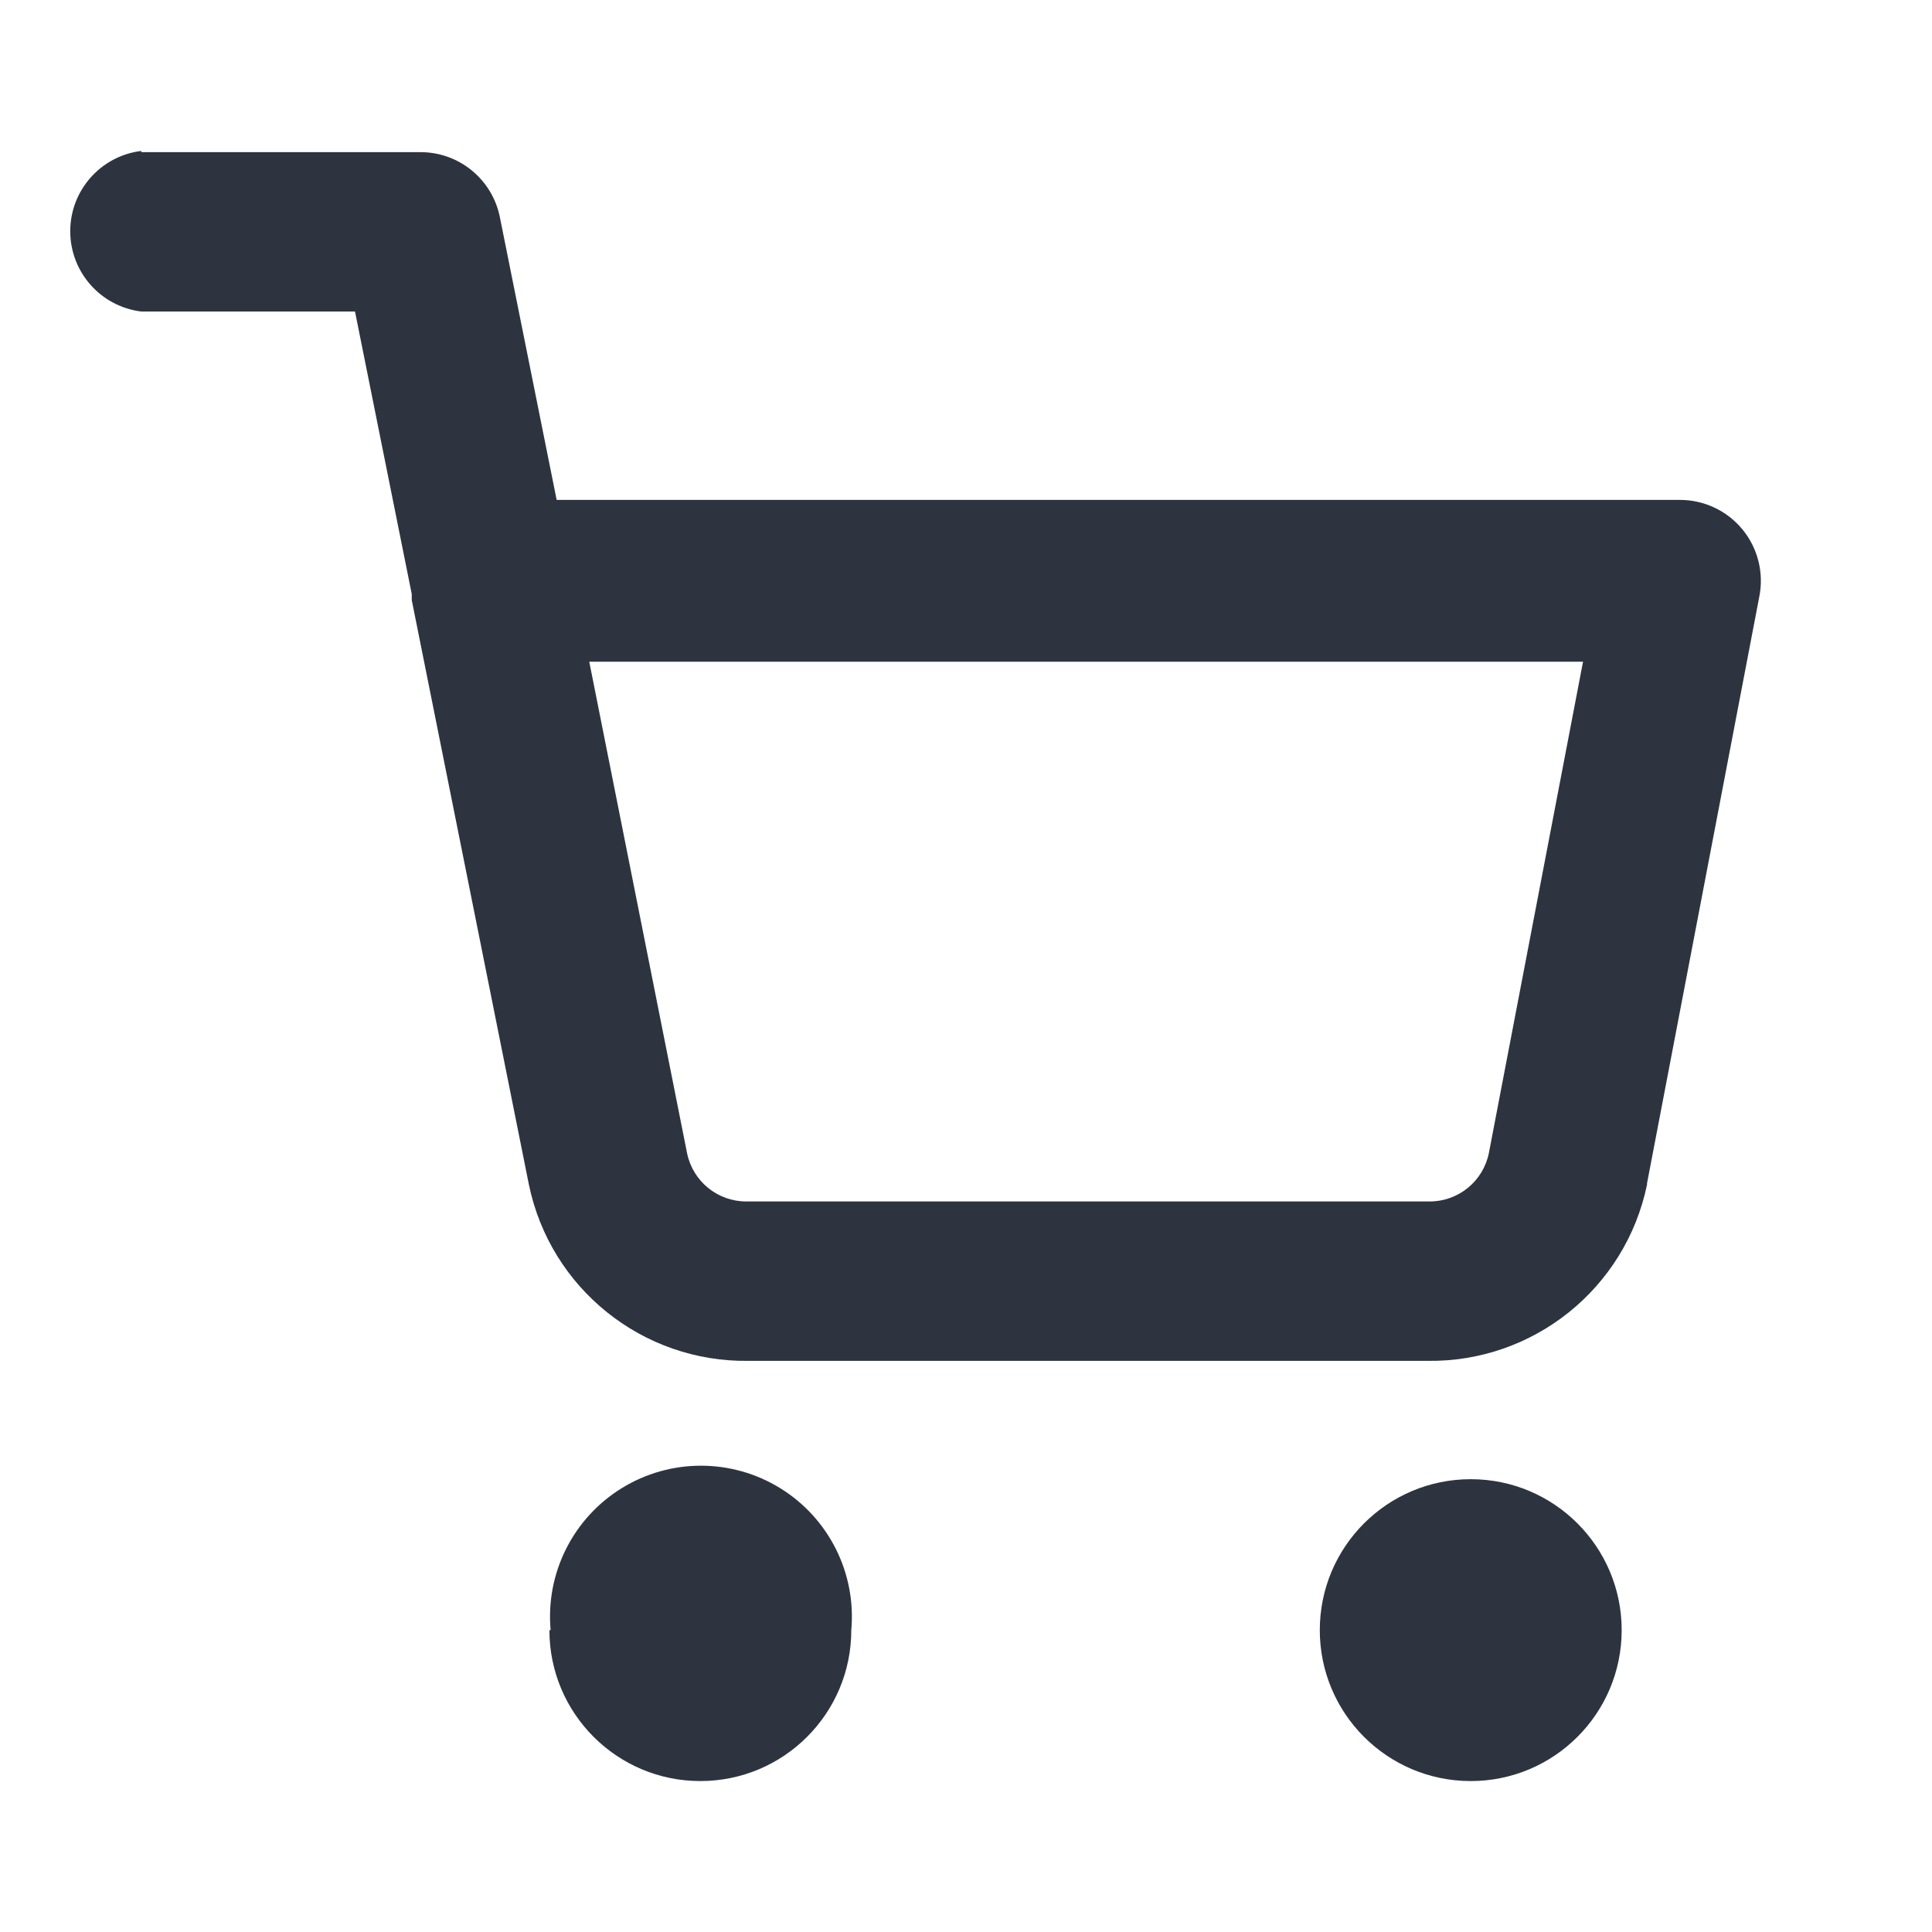
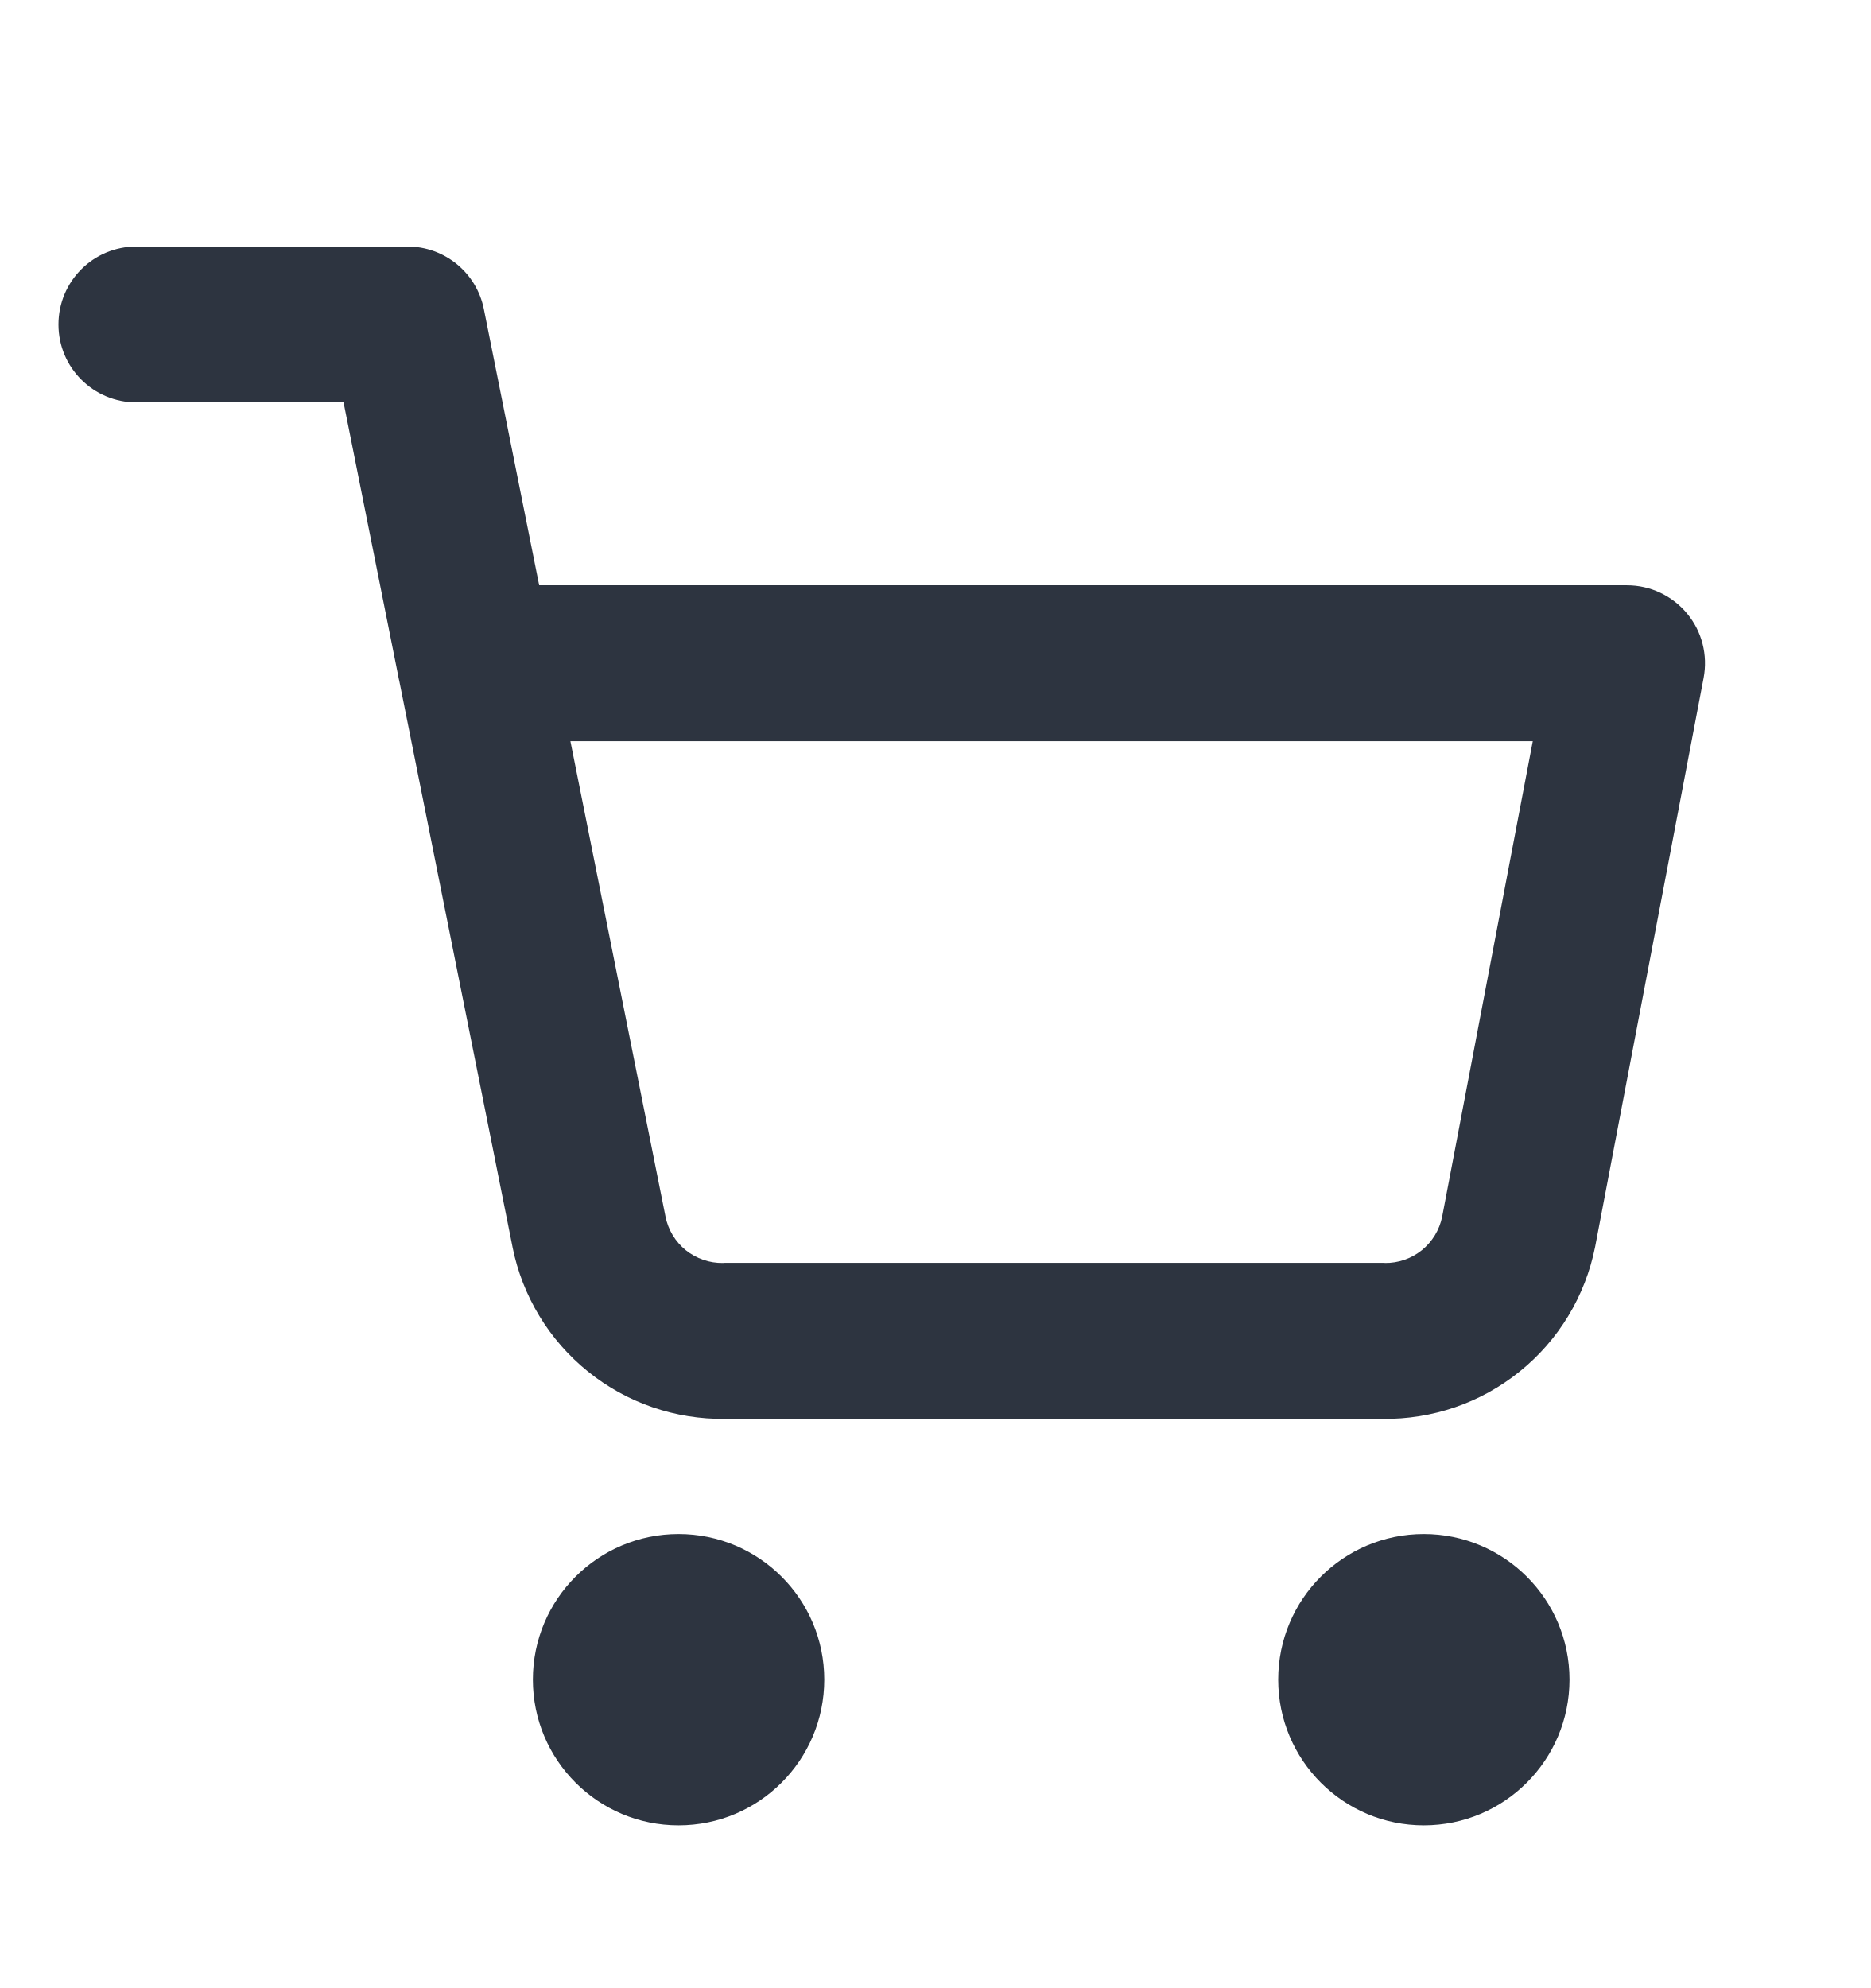
- <svg xmlns="http://www.w3.org/2000/svg" width="16" height="16" fill="none">
-   <path fill-rule="evenodd" clip-rule="evenodd" d="M1.17 1.25a.67.67 0 0 0 0 1.33h1.77l.47 2.34v.05l.97 4.84a1.83 1.83 0 0 0 1.82 1.46h5.62a1.83 1.83 0 0 0 1.82-1.46V9.8l.93-4.86a.67.67 0 0 0-.66-.8h-9.3L4.14 1.8a.67.67 0 0 0-.66-.54H1.17Zm4.52 8.3-.81-4.07h8.23l-.78 4.07a.5.5 0 0 1-.49.4H6.18a.5.5 0 0 1-.49-.4ZM4.56 13.5a1.25 1.25 0 1 1 2.49 0 1.25 1.25 0 0 1-2.5 0Zm6.37 0a1.25 1.25 0 1 1 2.5 0 1.25 1.25 0 0 1-2.5 0Z" fill="#2D3440" />
+ <svg xmlns="http://www.w3.org/2000/svg" width="16" height="17" viewBox="0 0 16 17" fill="none">
+   <path fill-rule="evenodd" clip-rule="evenodd" d="M1.167 2.108C0.798 2.108 0.5 2.406 0.5 2.775C0.5 3.143 0.798 3.441 1.167 3.441H2.938L3.405 5.777C3.408 5.795 3.412 5.812 3.416 5.83L4.383 10.663L4.383 10.664C4.467 11.084 4.696 11.461 5.029 11.729C5.361 11.997 5.776 12.139 6.202 12.133H11.822C12.248 12.139 12.663 11.997 12.995 11.729C13.329 11.461 13.557 11.083 13.641 10.663L13.641 10.663L13.642 10.658L14.569 5.797C14.606 5.601 14.555 5.4 14.428 5.247C14.301 5.094 14.113 5.005 13.914 5.005H4.611L4.138 2.644C4.076 2.332 3.802 2.108 3.484 2.108H1.167ZM5.691 10.402L4.878 6.338H13.108L12.333 10.405C12.31 10.518 12.248 10.619 12.159 10.691C12.069 10.763 11.957 10.802 11.841 10.8L11.841 10.799H11.828H6.196V10.799L6.183 10.8C6.068 10.802 5.955 10.763 5.865 10.691C5.775 10.618 5.714 10.517 5.691 10.403L5.691 10.402ZM4.557 14.363C4.557 13.675 5.115 13.118 5.803 13.118C6.491 13.118 7.049 13.675 7.049 14.363C7.049 15.051 6.491 15.609 5.803 15.609C5.115 15.609 4.557 15.051 4.557 14.363ZM10.931 14.363C10.931 13.675 11.488 13.118 12.176 13.118C12.864 13.118 13.422 13.675 13.422 14.363C13.422 15.051 12.864 15.609 12.176 15.609C11.488 15.609 10.931 15.051 10.931 14.363Z" fill="#2D3440" />
</svg>
